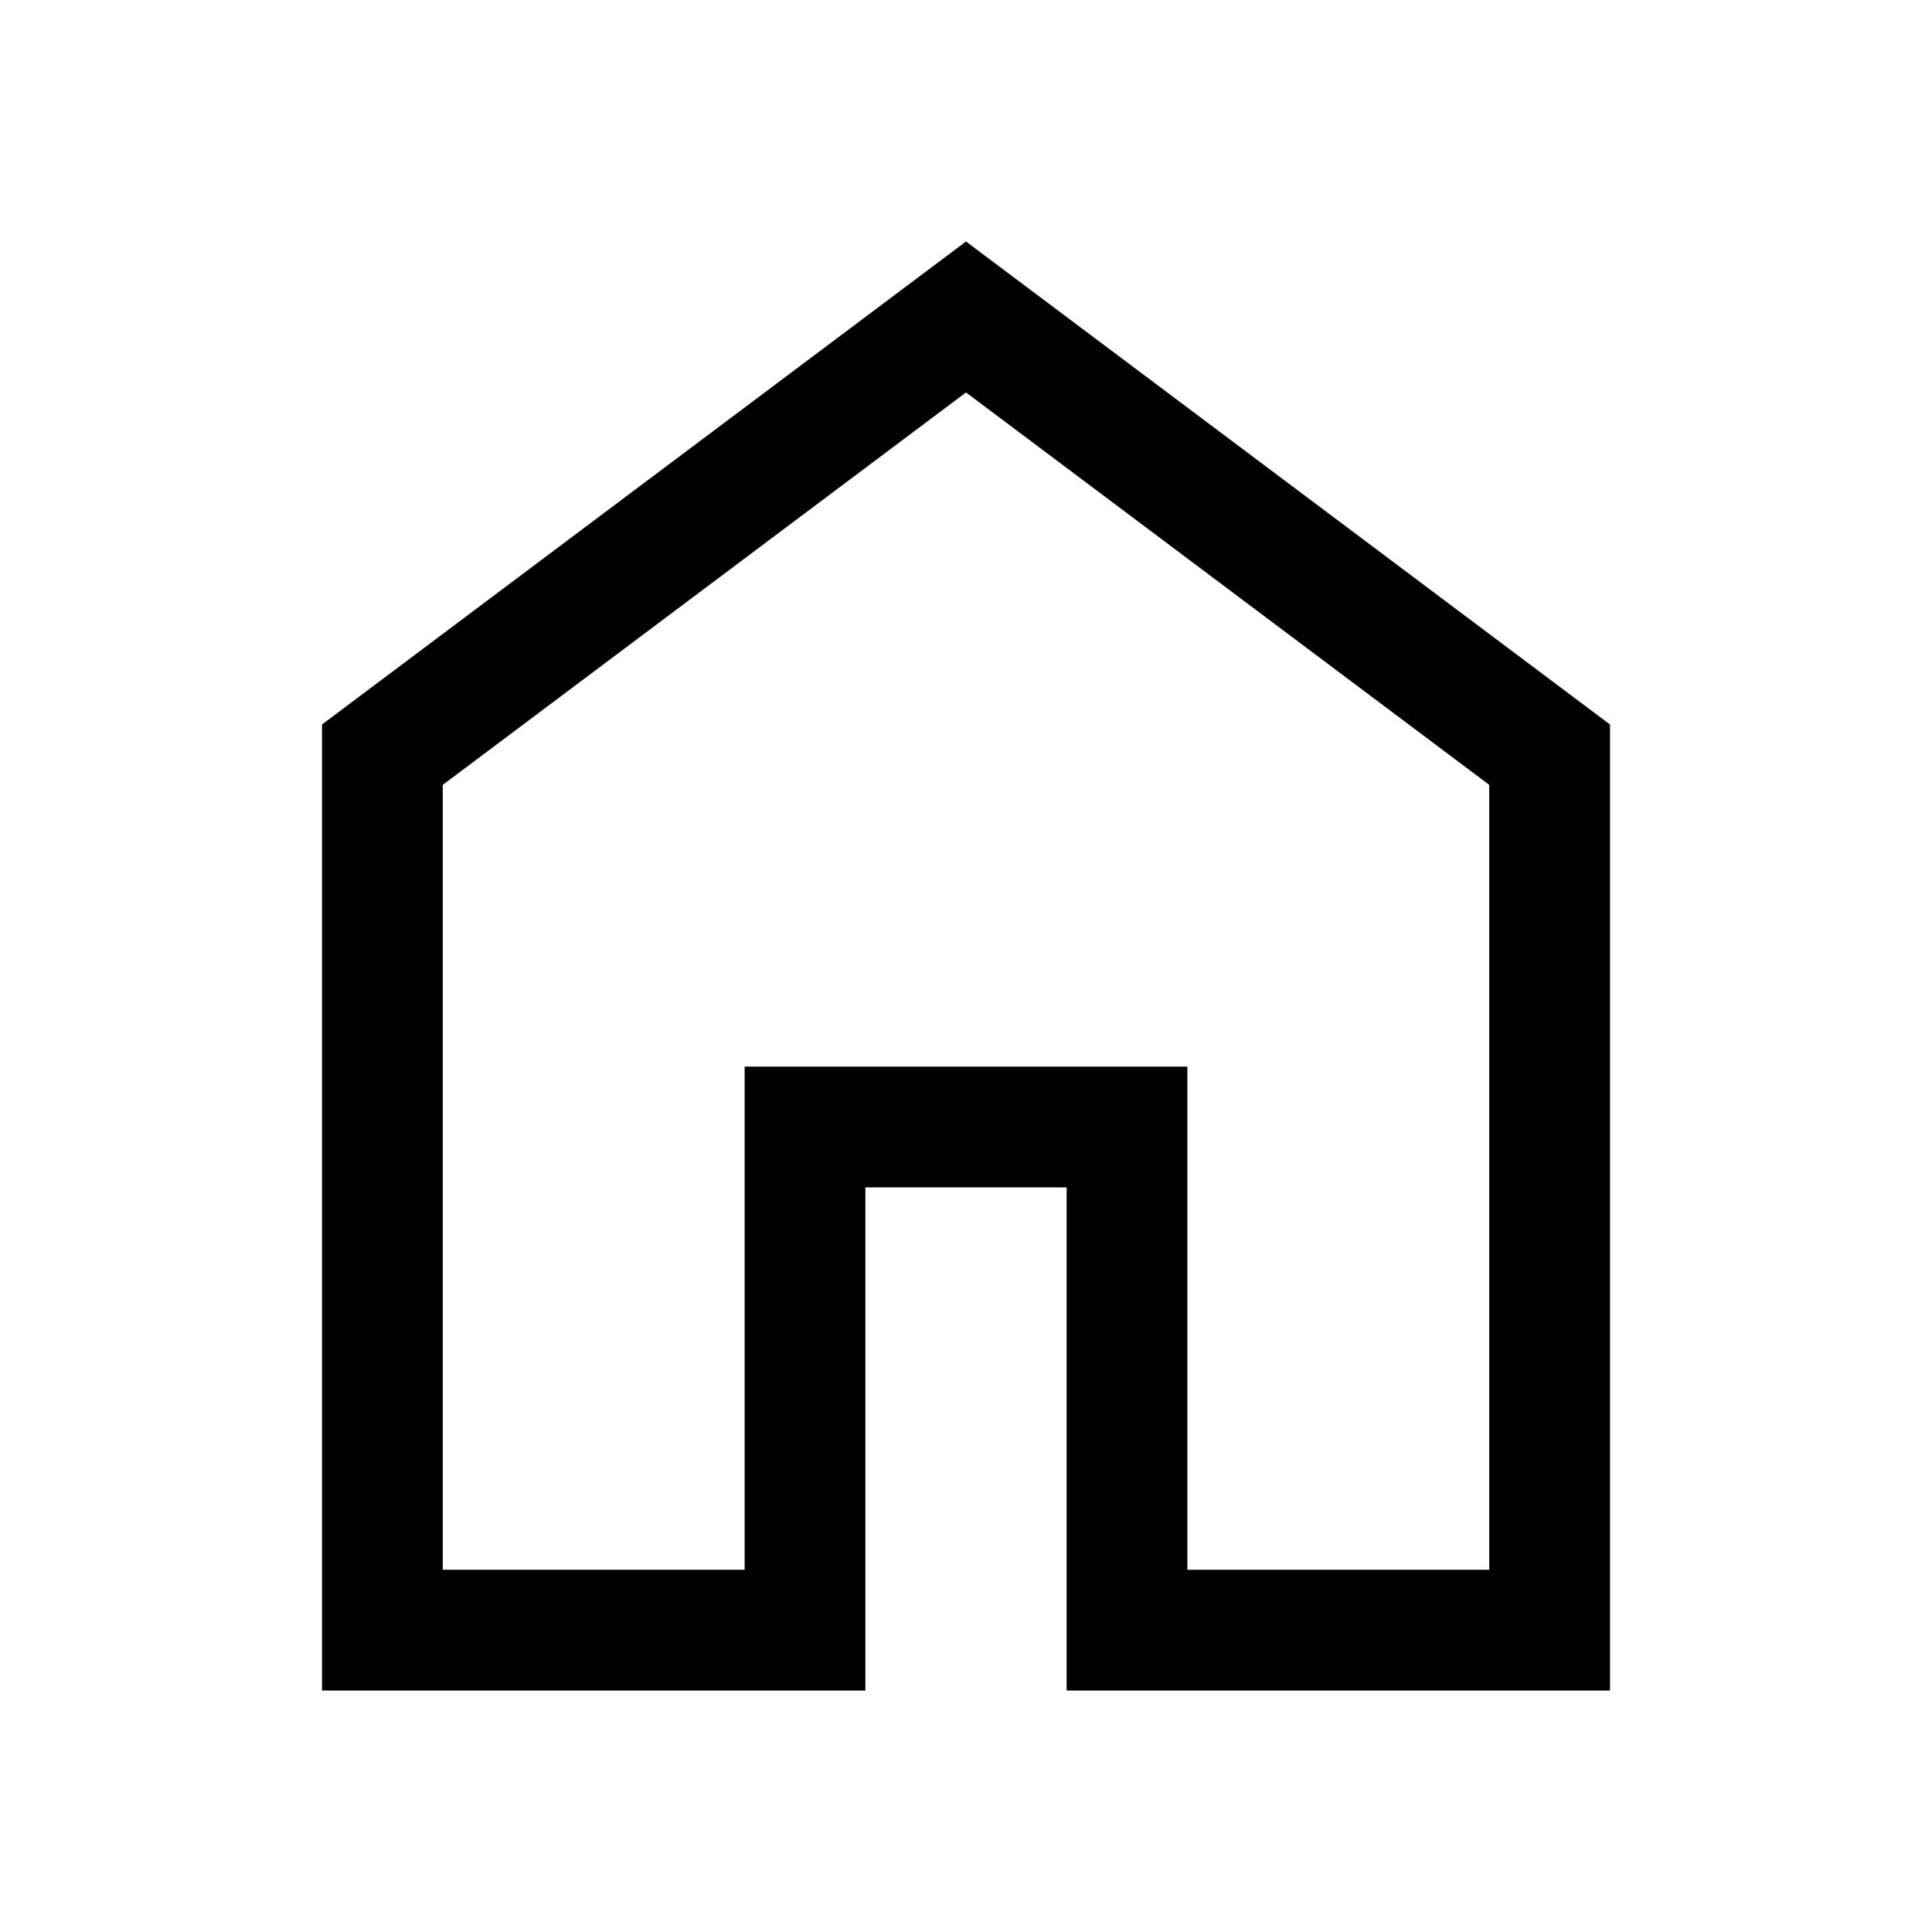
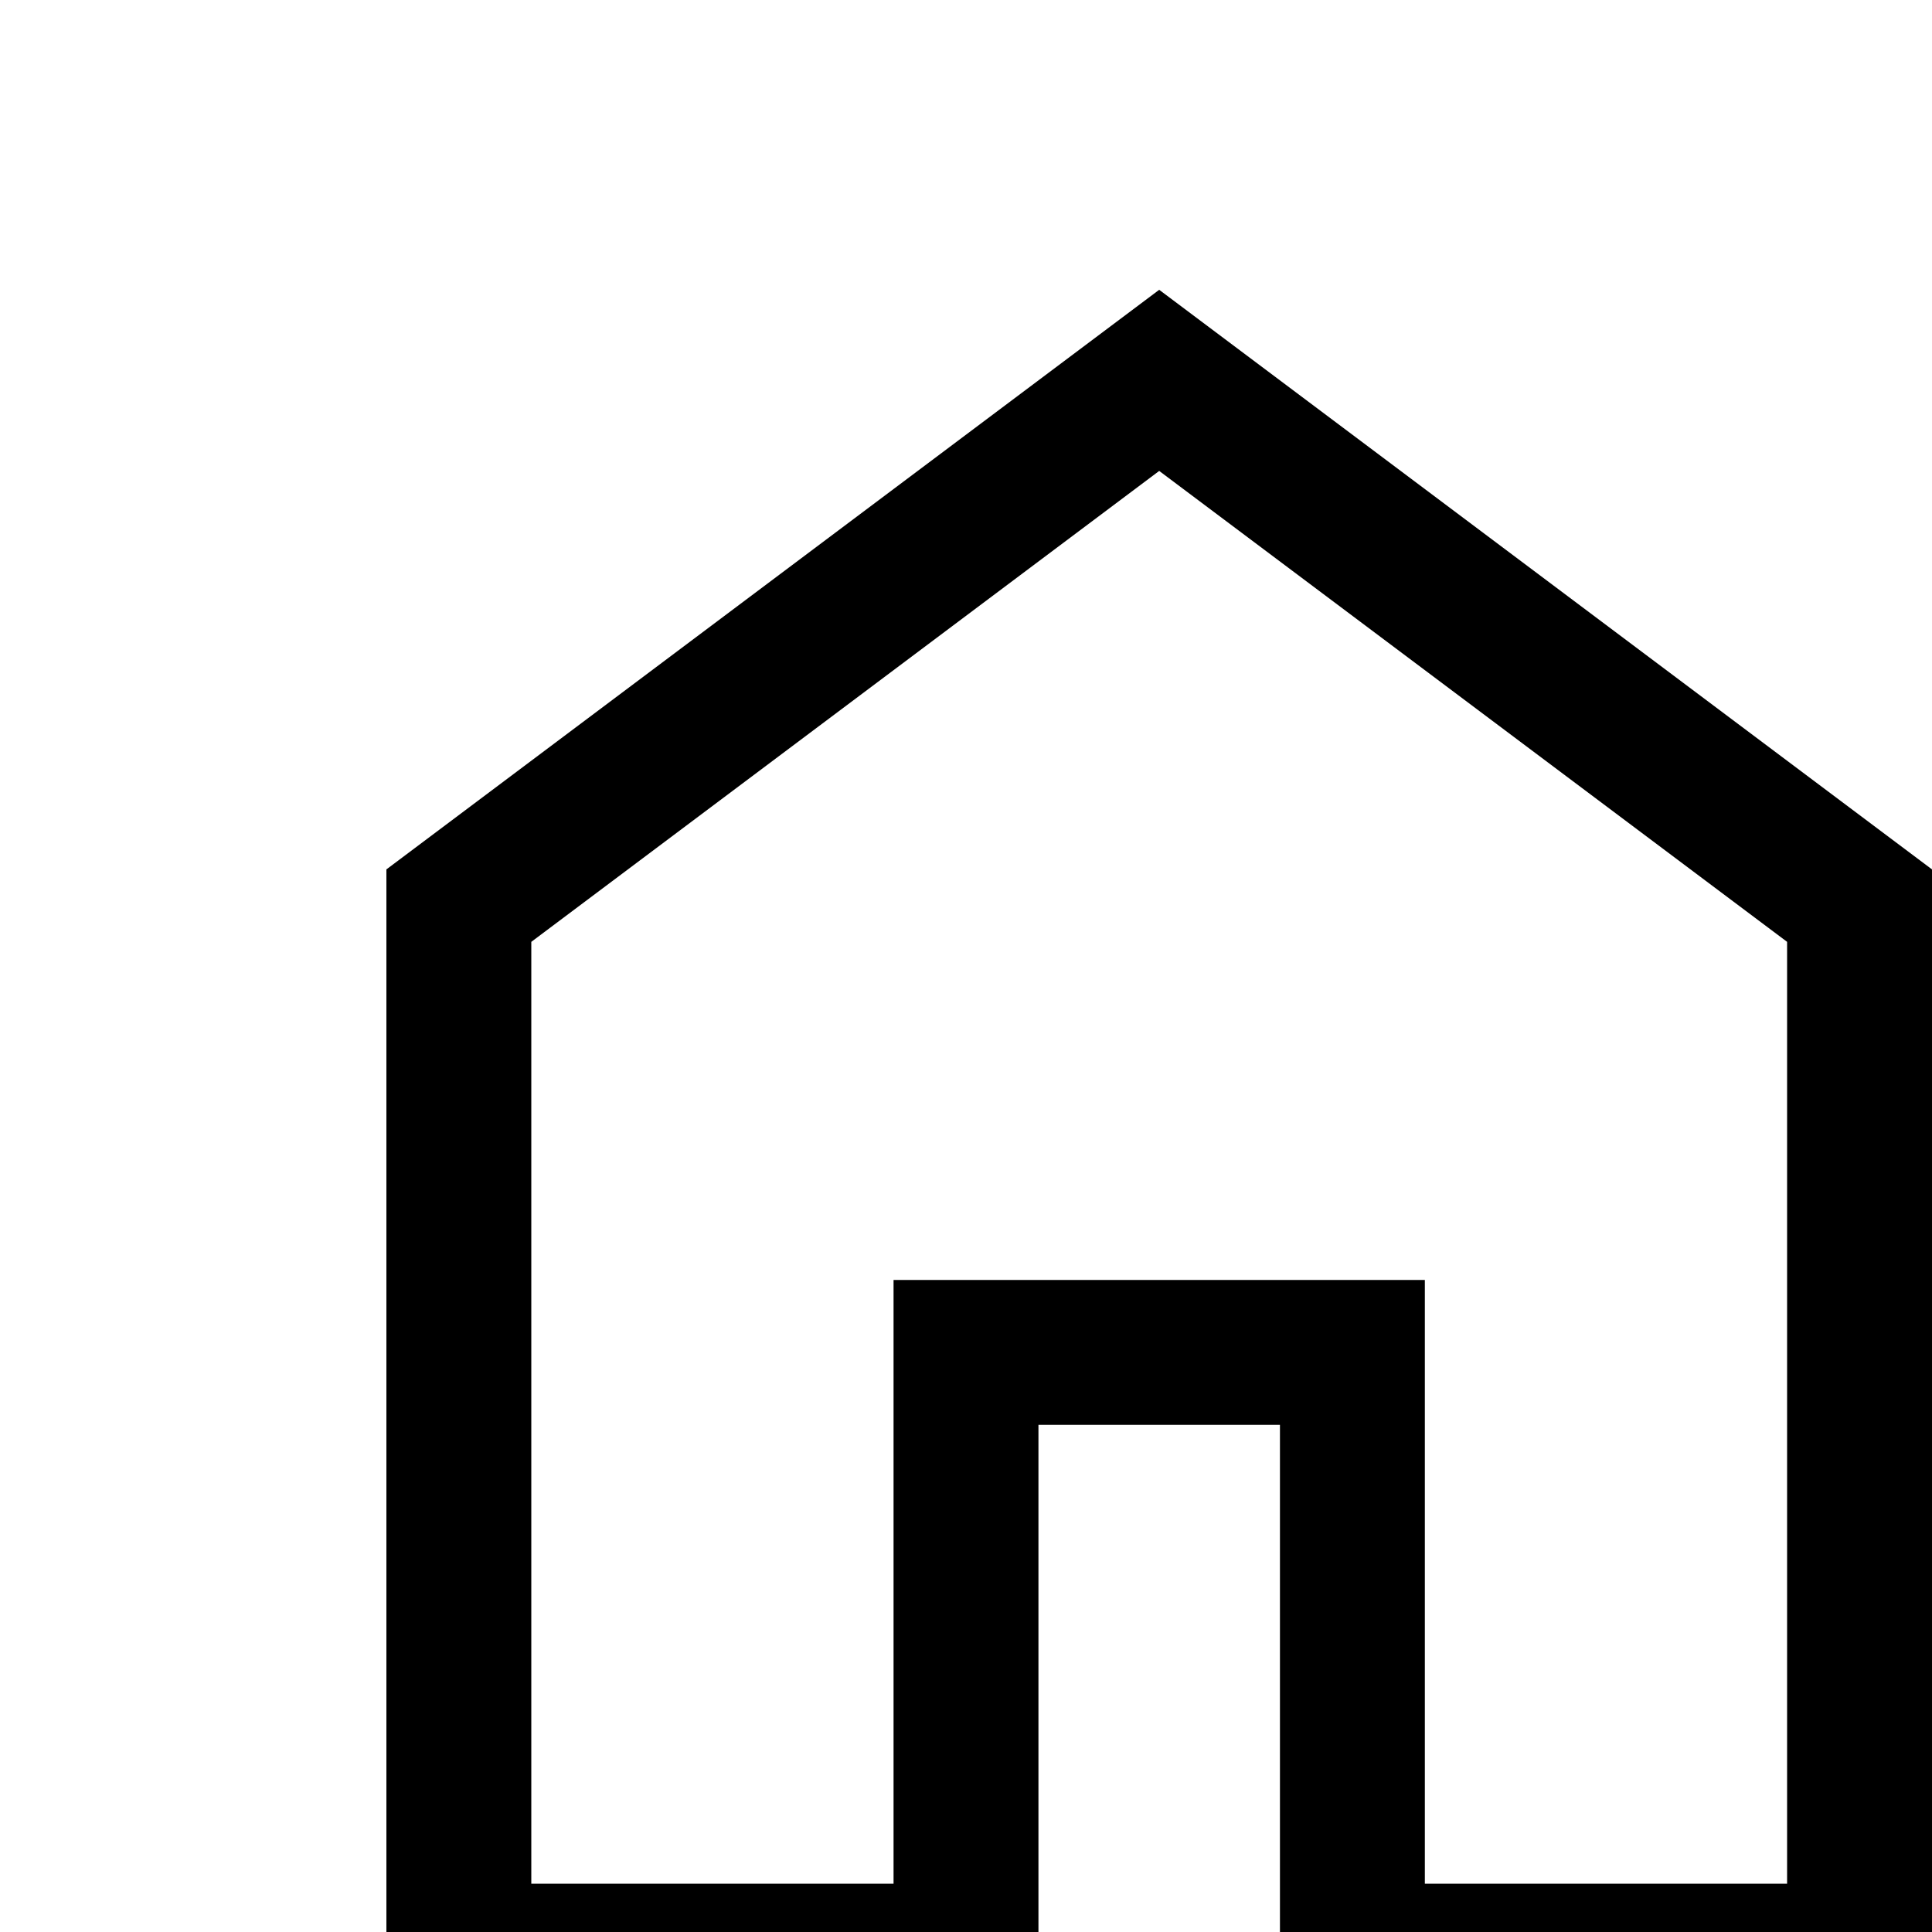
- <svg xmlns="http://www.w3.org/2000/svg" width="24" height="24" viewBox="0 0 24 24" fill="none">
+ <svg xmlns="http://www.w3.org/2000/svg" width="20" height="20" viewBox="0 0 20 20" fill="none">
  <path d="M5.5 19.5H9.25V13.25H14.75V19.5H18.5V9.75L12 4.875L5.5 9.75V19.5ZM4 21V9L12 3L20 9V21H13.25V14.75H10.75V21H4Z" fill="black" />
</svg>
